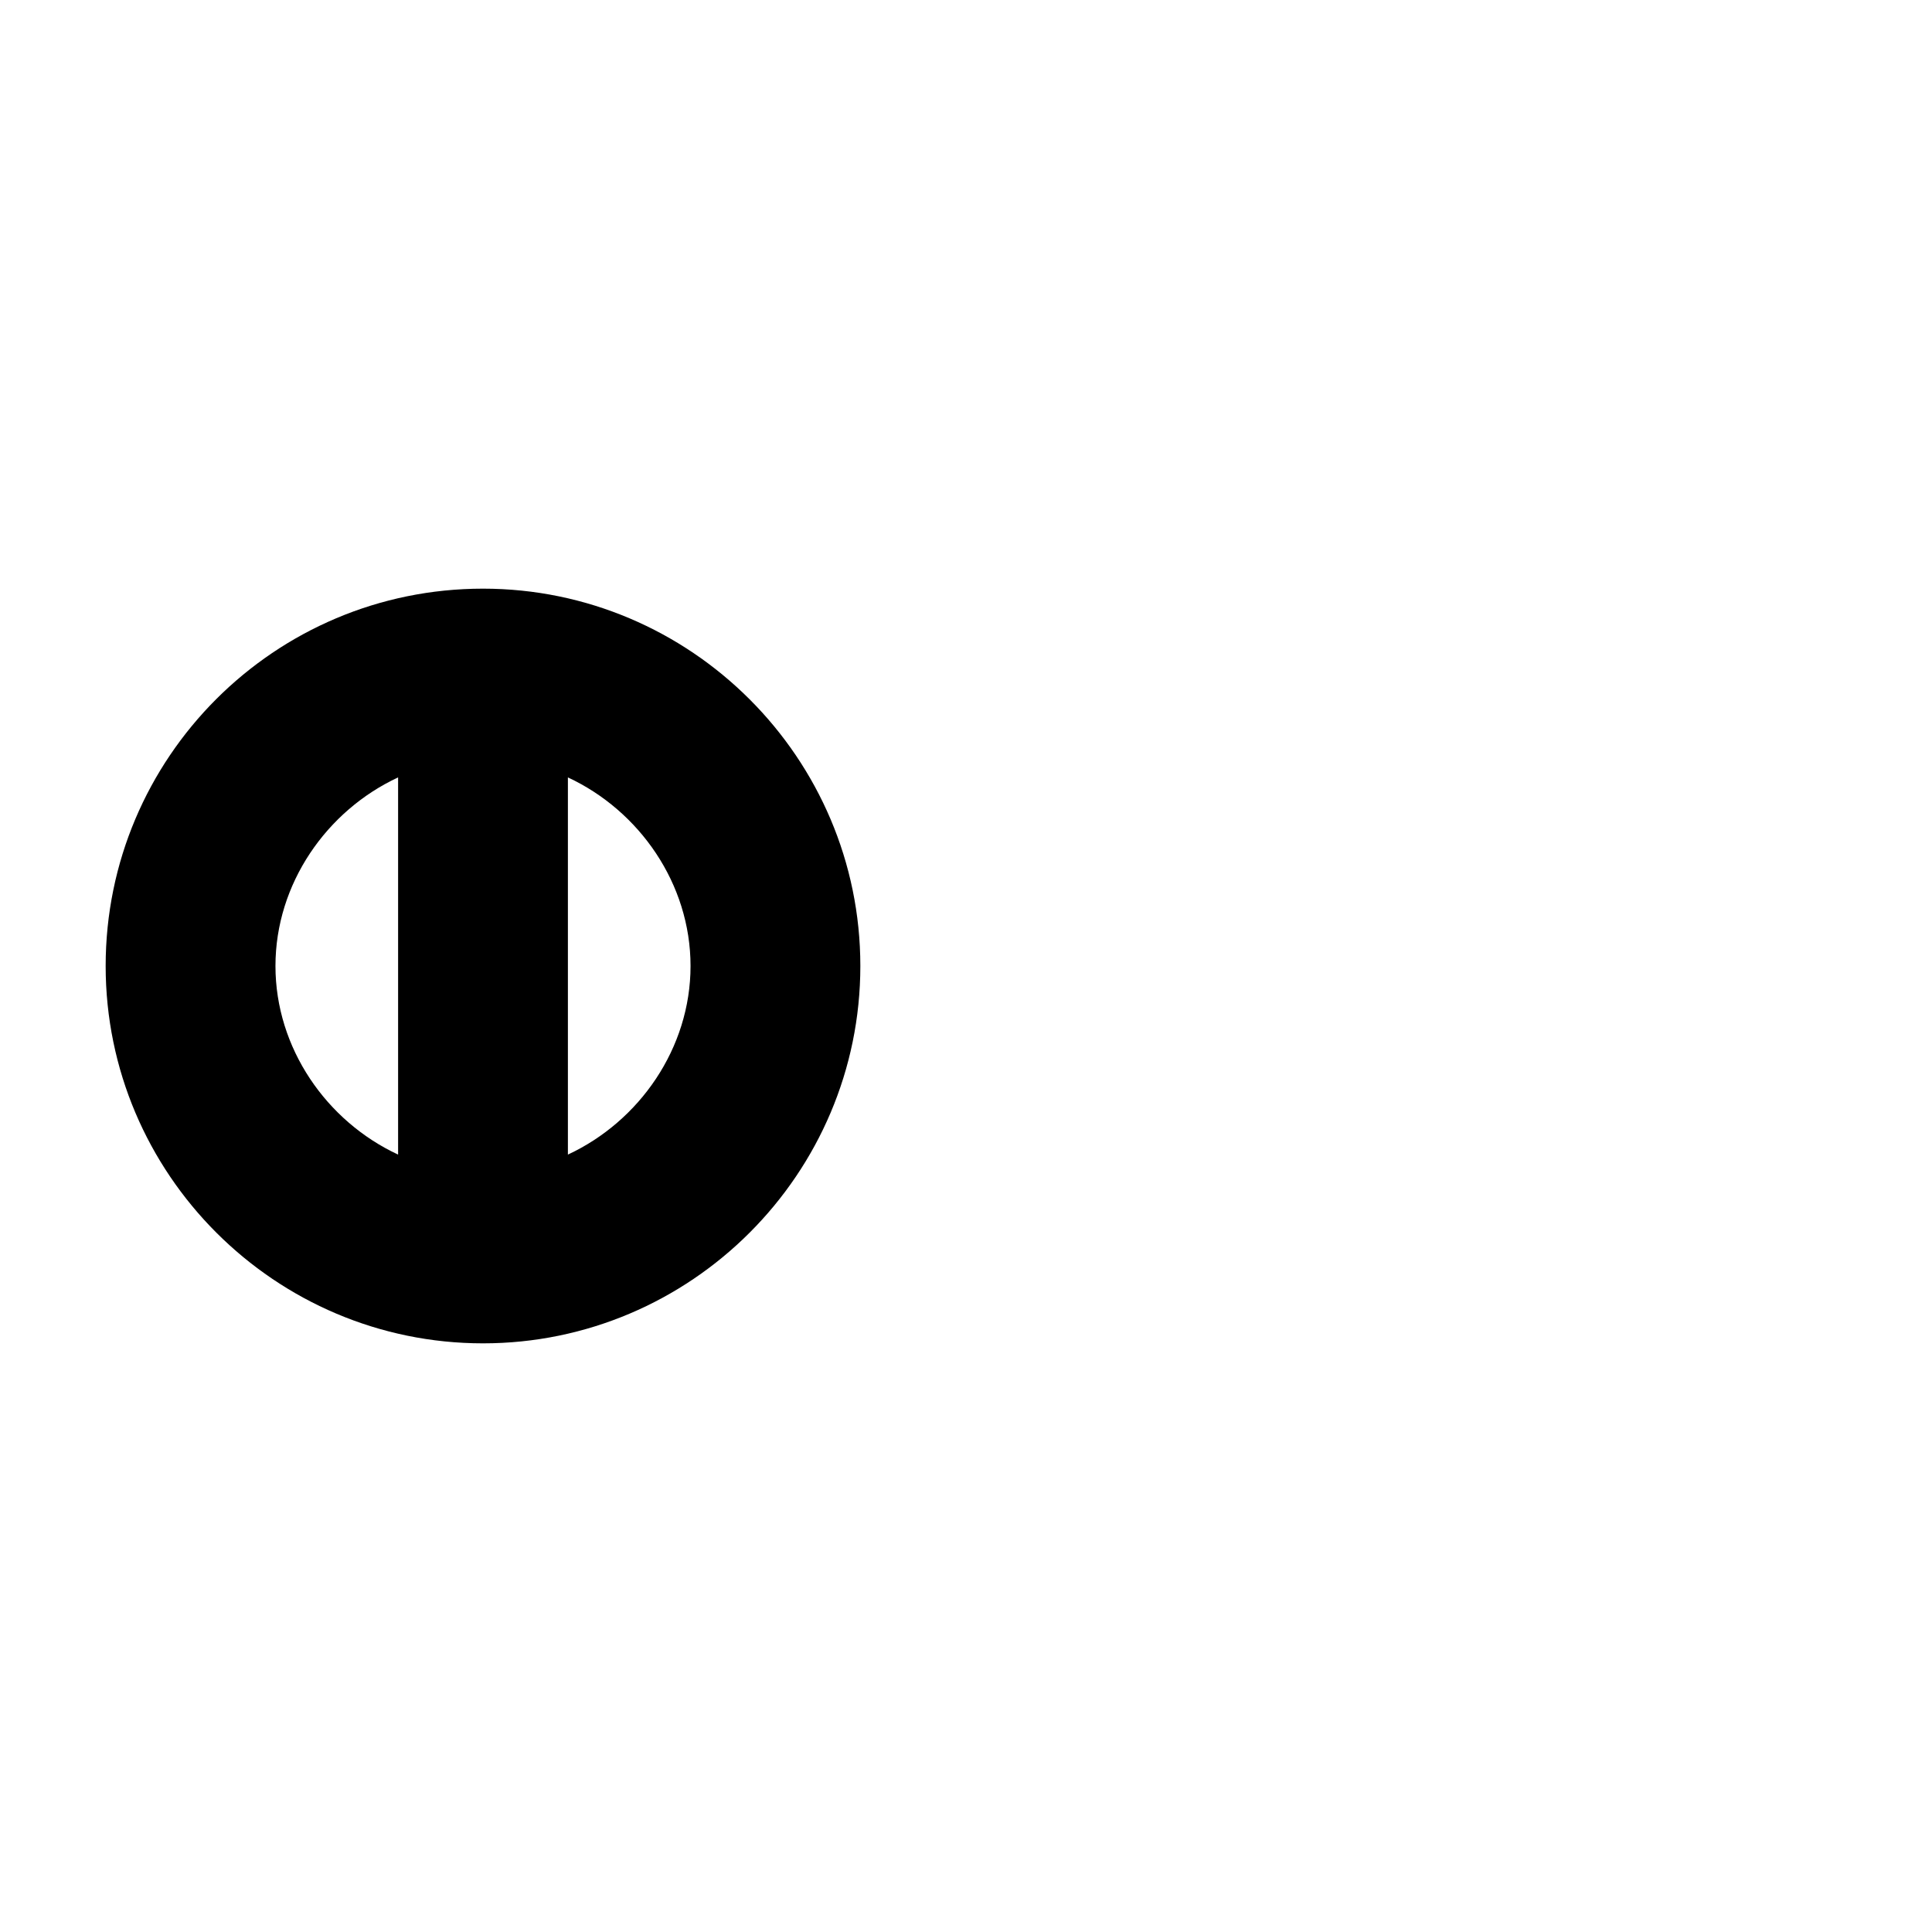
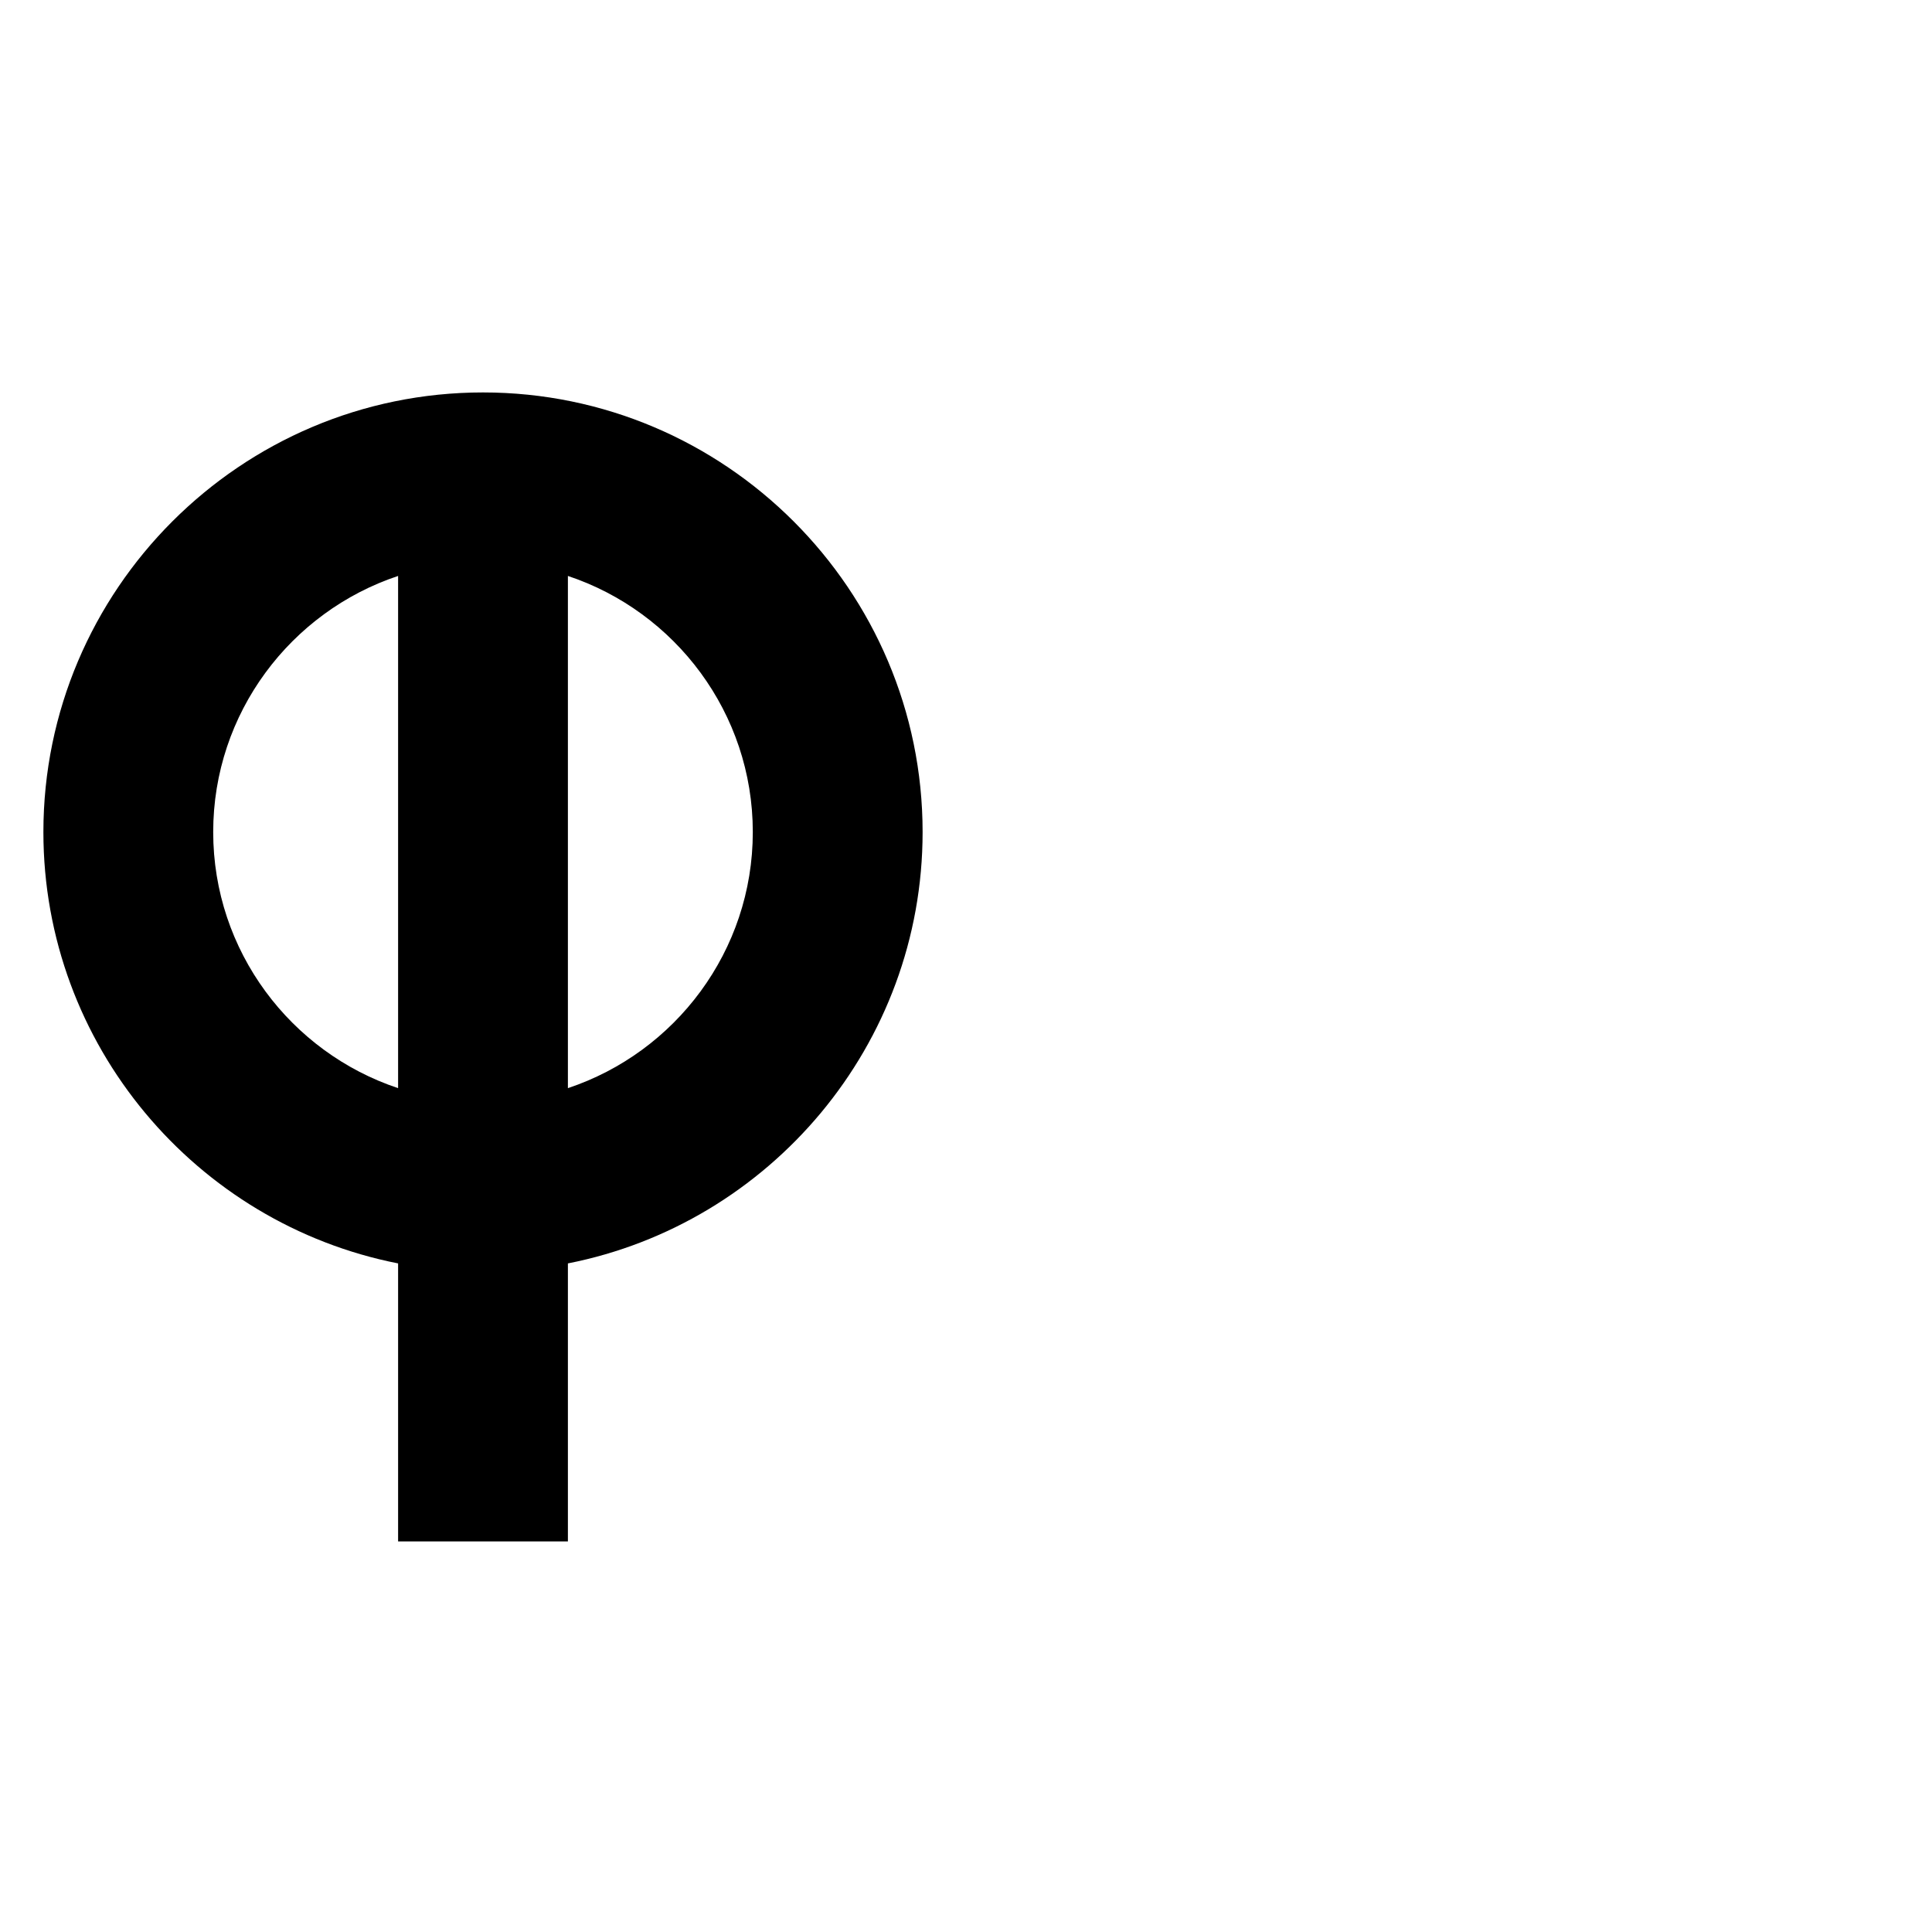
<svg xmlns="http://www.w3.org/2000/svg" width="2048" height="2048">
-   <path id="path1" fill="#000000" stroke="none" d="M 512 624 C 291.086 624 112 803.086 112 1024 C 112 1244.438 291.576 1424 512 1424 C 732.438 1424 912 1244.424 912 1024 C 912 803.562 732.424 624 512 624 Z M 422 824.088 L 422 1223.912 C 346.229 1188.676 292 1111.143 292 1024 C 292 936.857 346.229 859.324 422 824.088 Z M 602 824.088 C 677.771 859.324 732 936.857 732 1024 C 732 1111.143 677.771 1188.676 602 1223.912 Z" />
+   <path id="path1" fill="#000000" stroke="none" d="M 512 416 C 255.206 416 46 625.19 46 882 C 46 1108.032 208.065 1297.174 422 1339.264 L 422 1634 L 602 1634 L 602 1339.264 C 815.945 1297.173 978 1108.019 978 882 C 978 625.206 768.81 416 512 416 Z M 422 610.525 L 422 1153.475 C 308.301 1115.642 226 1008.188 226 882 C 226 755.812 308.301 648.358 422 610.525 Z M 602 610.525 C 715.703 648.359 798 755.818 798 882 C 798 1008.182 715.703 1115.641 602 1153.475 Z" />
</svg>
